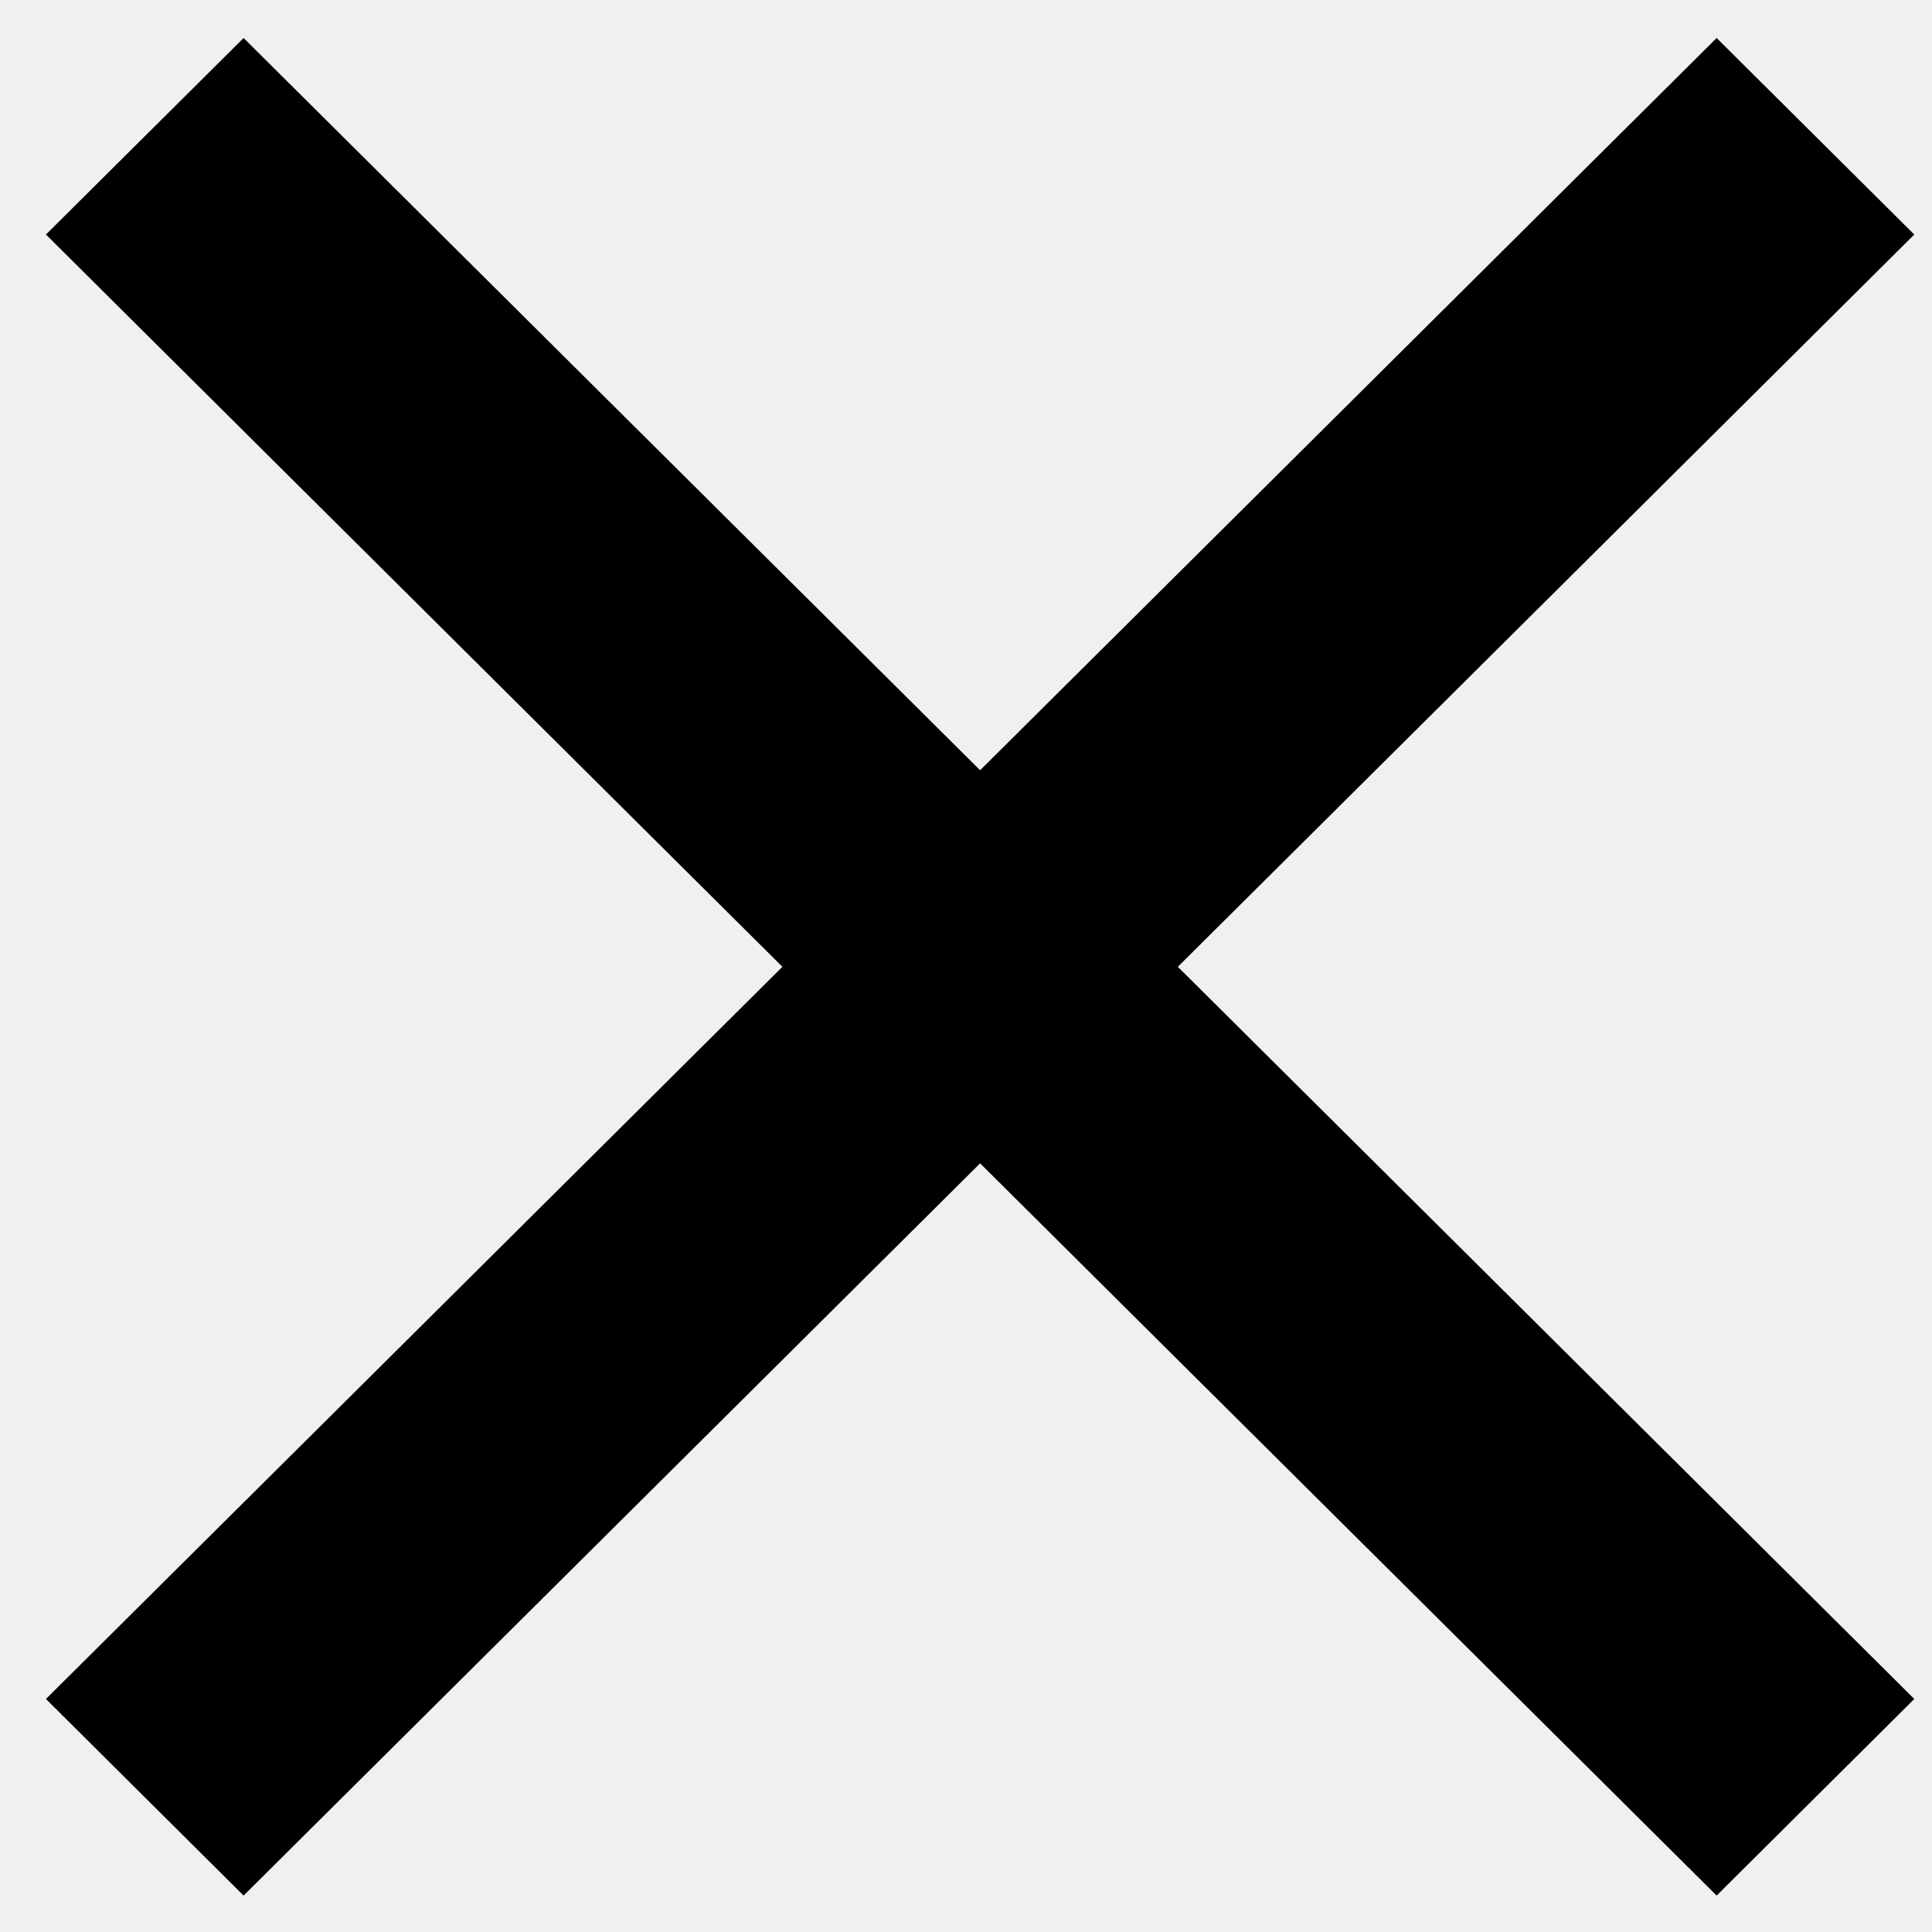
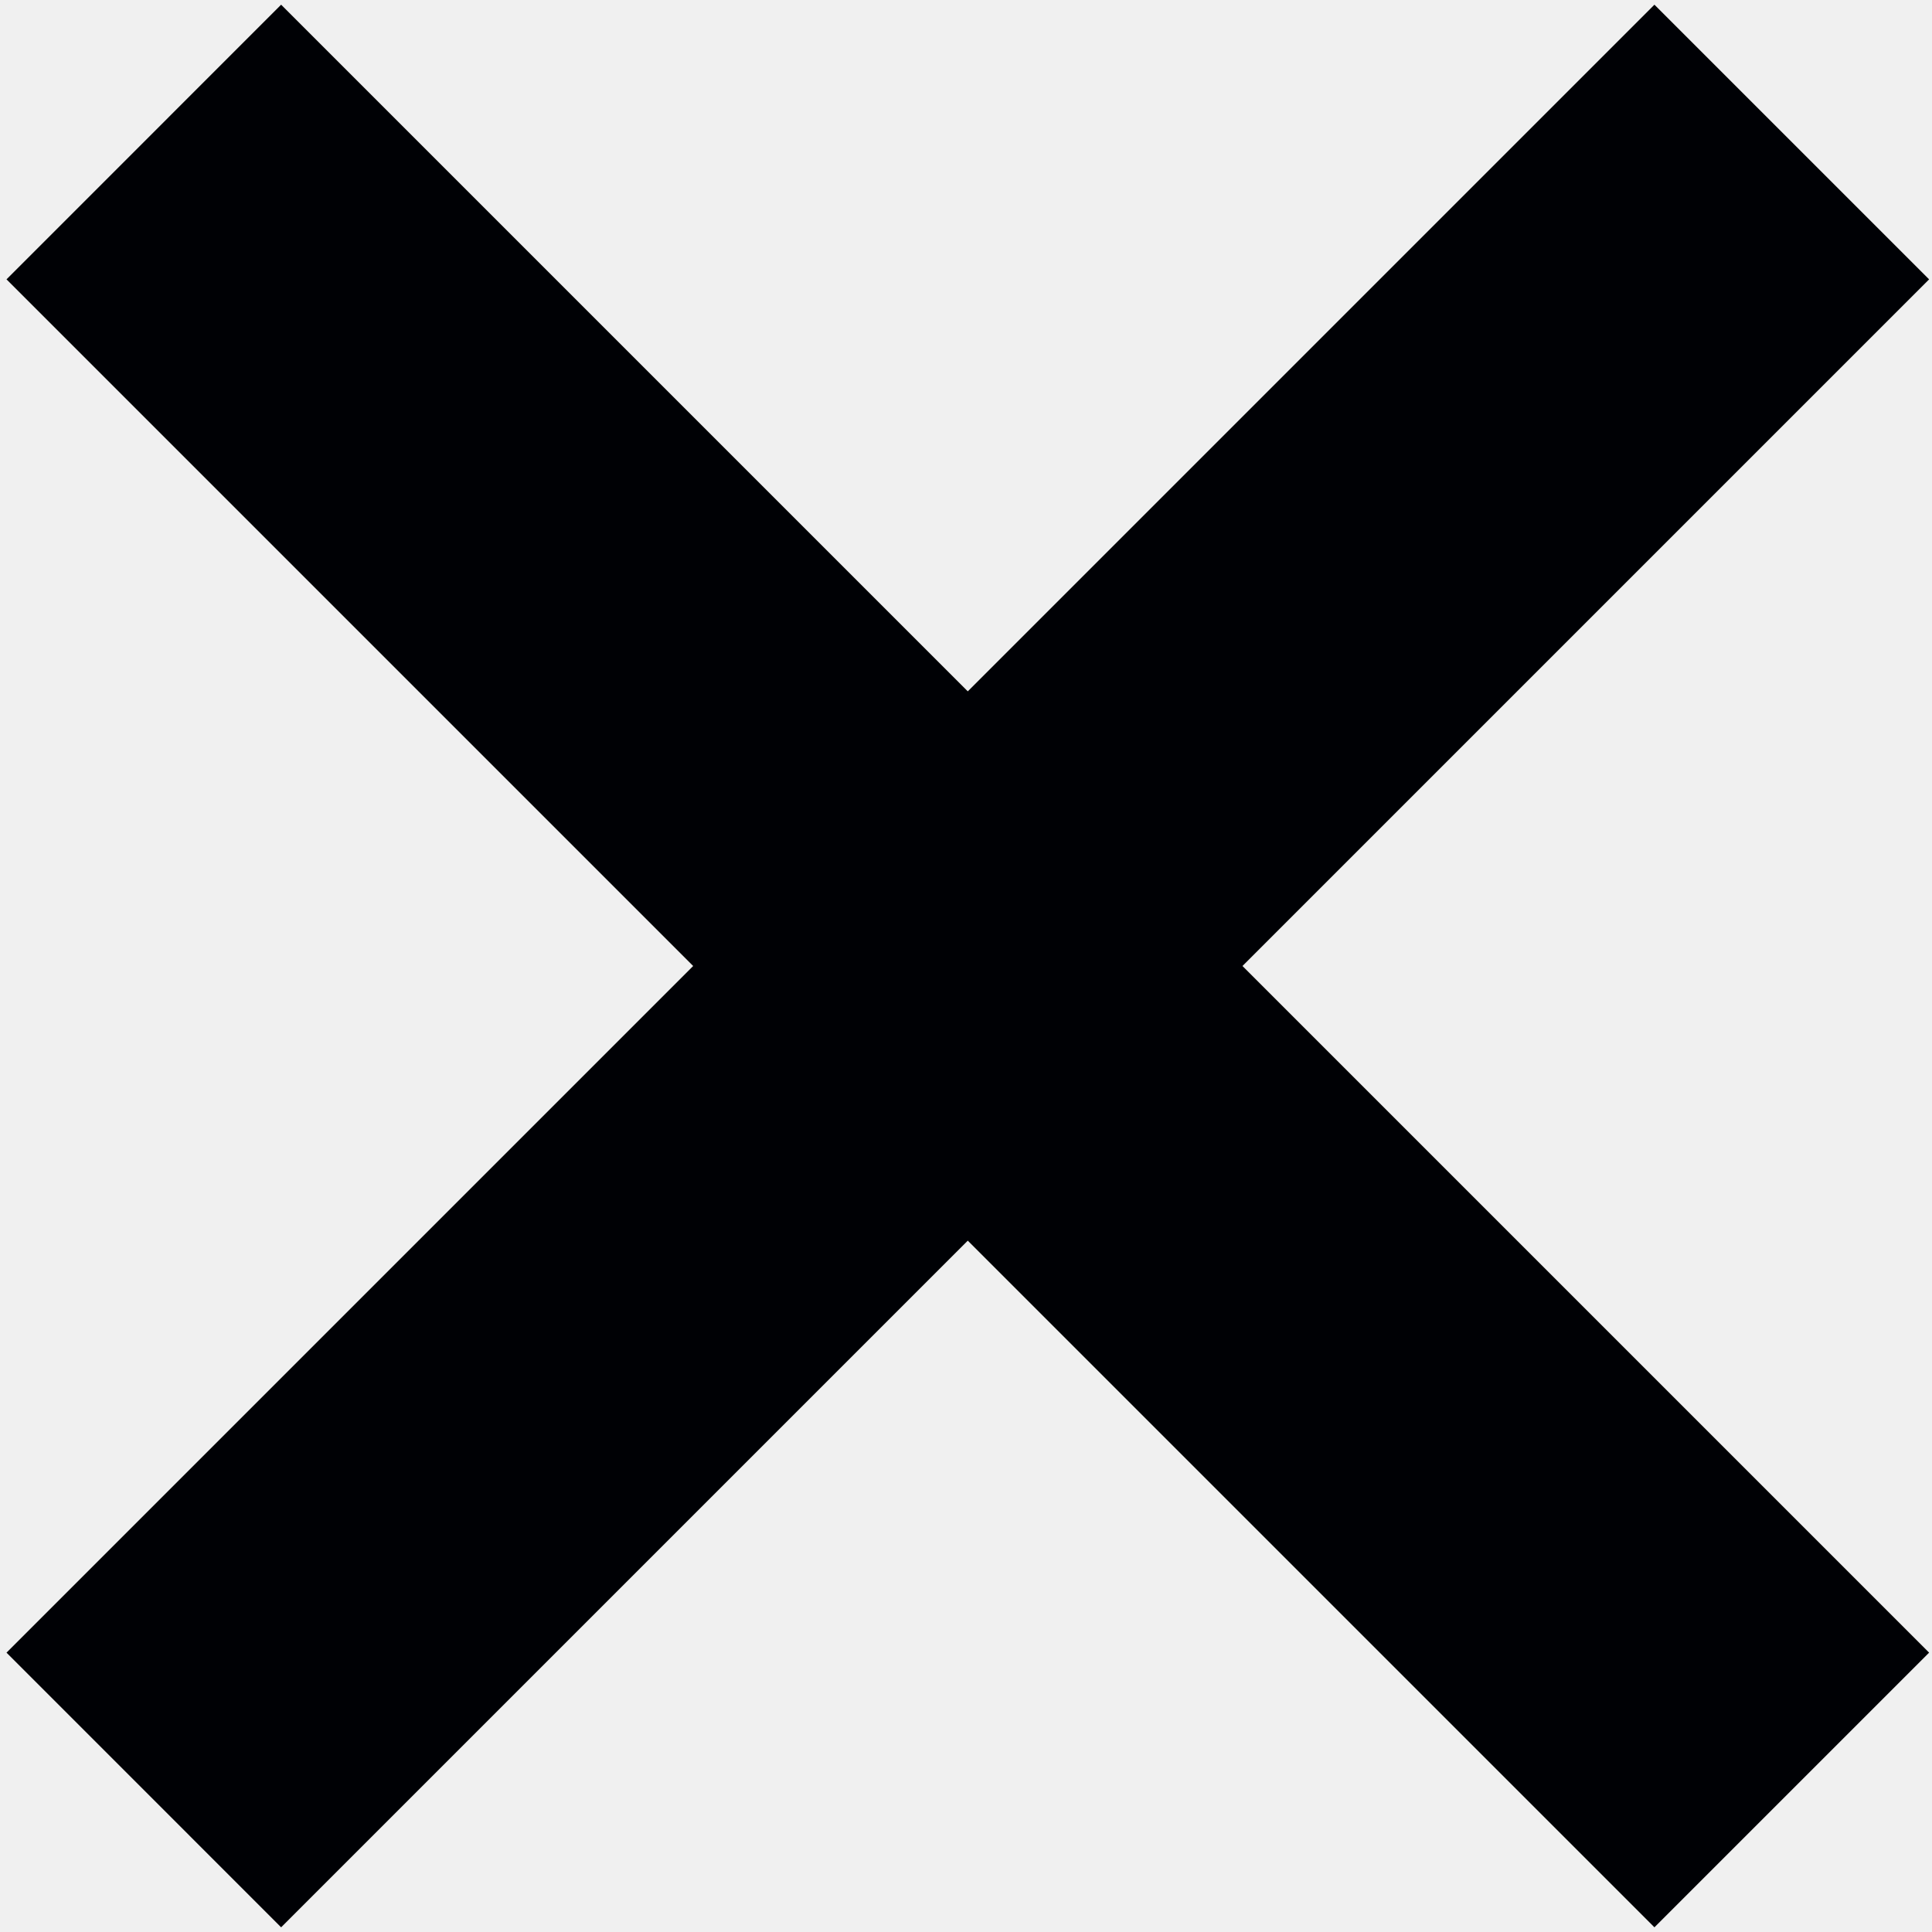
- <svg xmlns="http://www.w3.org/2000/svg" width="36px" height="36px" viewBox="0 0 36 36" version="1.1">
-   <defs />
+ <svg xmlns="http://www.w3.org/2000/svg" xmlns:xlink="http://www.w3.org/1999/xlink" width="36px" height="36px" viewBox="0 0 293 294" version="1.1">
+   <defs>
+     <polygon id="path-1" points="0.06 0 2312.77 0 2312.77 599.94 0.06 599.94" />
+   </defs>
  <g id="Page-1" stroke="none" stroke-width="1" fill="none" fill-rule="evenodd">
-     <g id="20200721-NotMilk-Coffee-WEB-copy" transform="translate(-851, -3935)" fill="#000000">
-       <polygon id="Fill-29" points="869.263 3956.677 876.125 3963.499 882.987 3970.321 884.828 3968.49 886.67 3966.658 879.809 3959.837 872.947 3953.015 879.809 3946.193 886.67 3939.37 884.828 3937.539 882.987 3935.708 876.125 3942.531 869.263 3949.352 862.402 3942.531 855.539 3935.708 853.698 3937.539 851.856 3939.37 858.718 3946.193 865.579 3953.015 858.718 3959.837 851.856 3966.658 853.698 3968.49 855.539 3970.321 862.402 3963.499" />
+     <g id="NotCo-Logo" transform="translate(-1246, -153)">
+       <g id="Group-5">
+         <mask id="mask-2" fill="white">
+           <use xlink:href="#path-1" />
+         </mask>
+         <g id="Clip-2" />
+       </g>
+       <polyline id="Fill-7" fill="#000105" points="1539.06 195.51 1497.26 153.714 1392.77 258.204 1288.28 153.714 1246.49 195.51 1350.98 300 1246.49 404.49 1288.28 446.286 1392.77 341.796 1497.26 446.286 1539.06 404.49 1434.57 300 1539.06 195.51" />
    </g>
  </g>
</svg>
